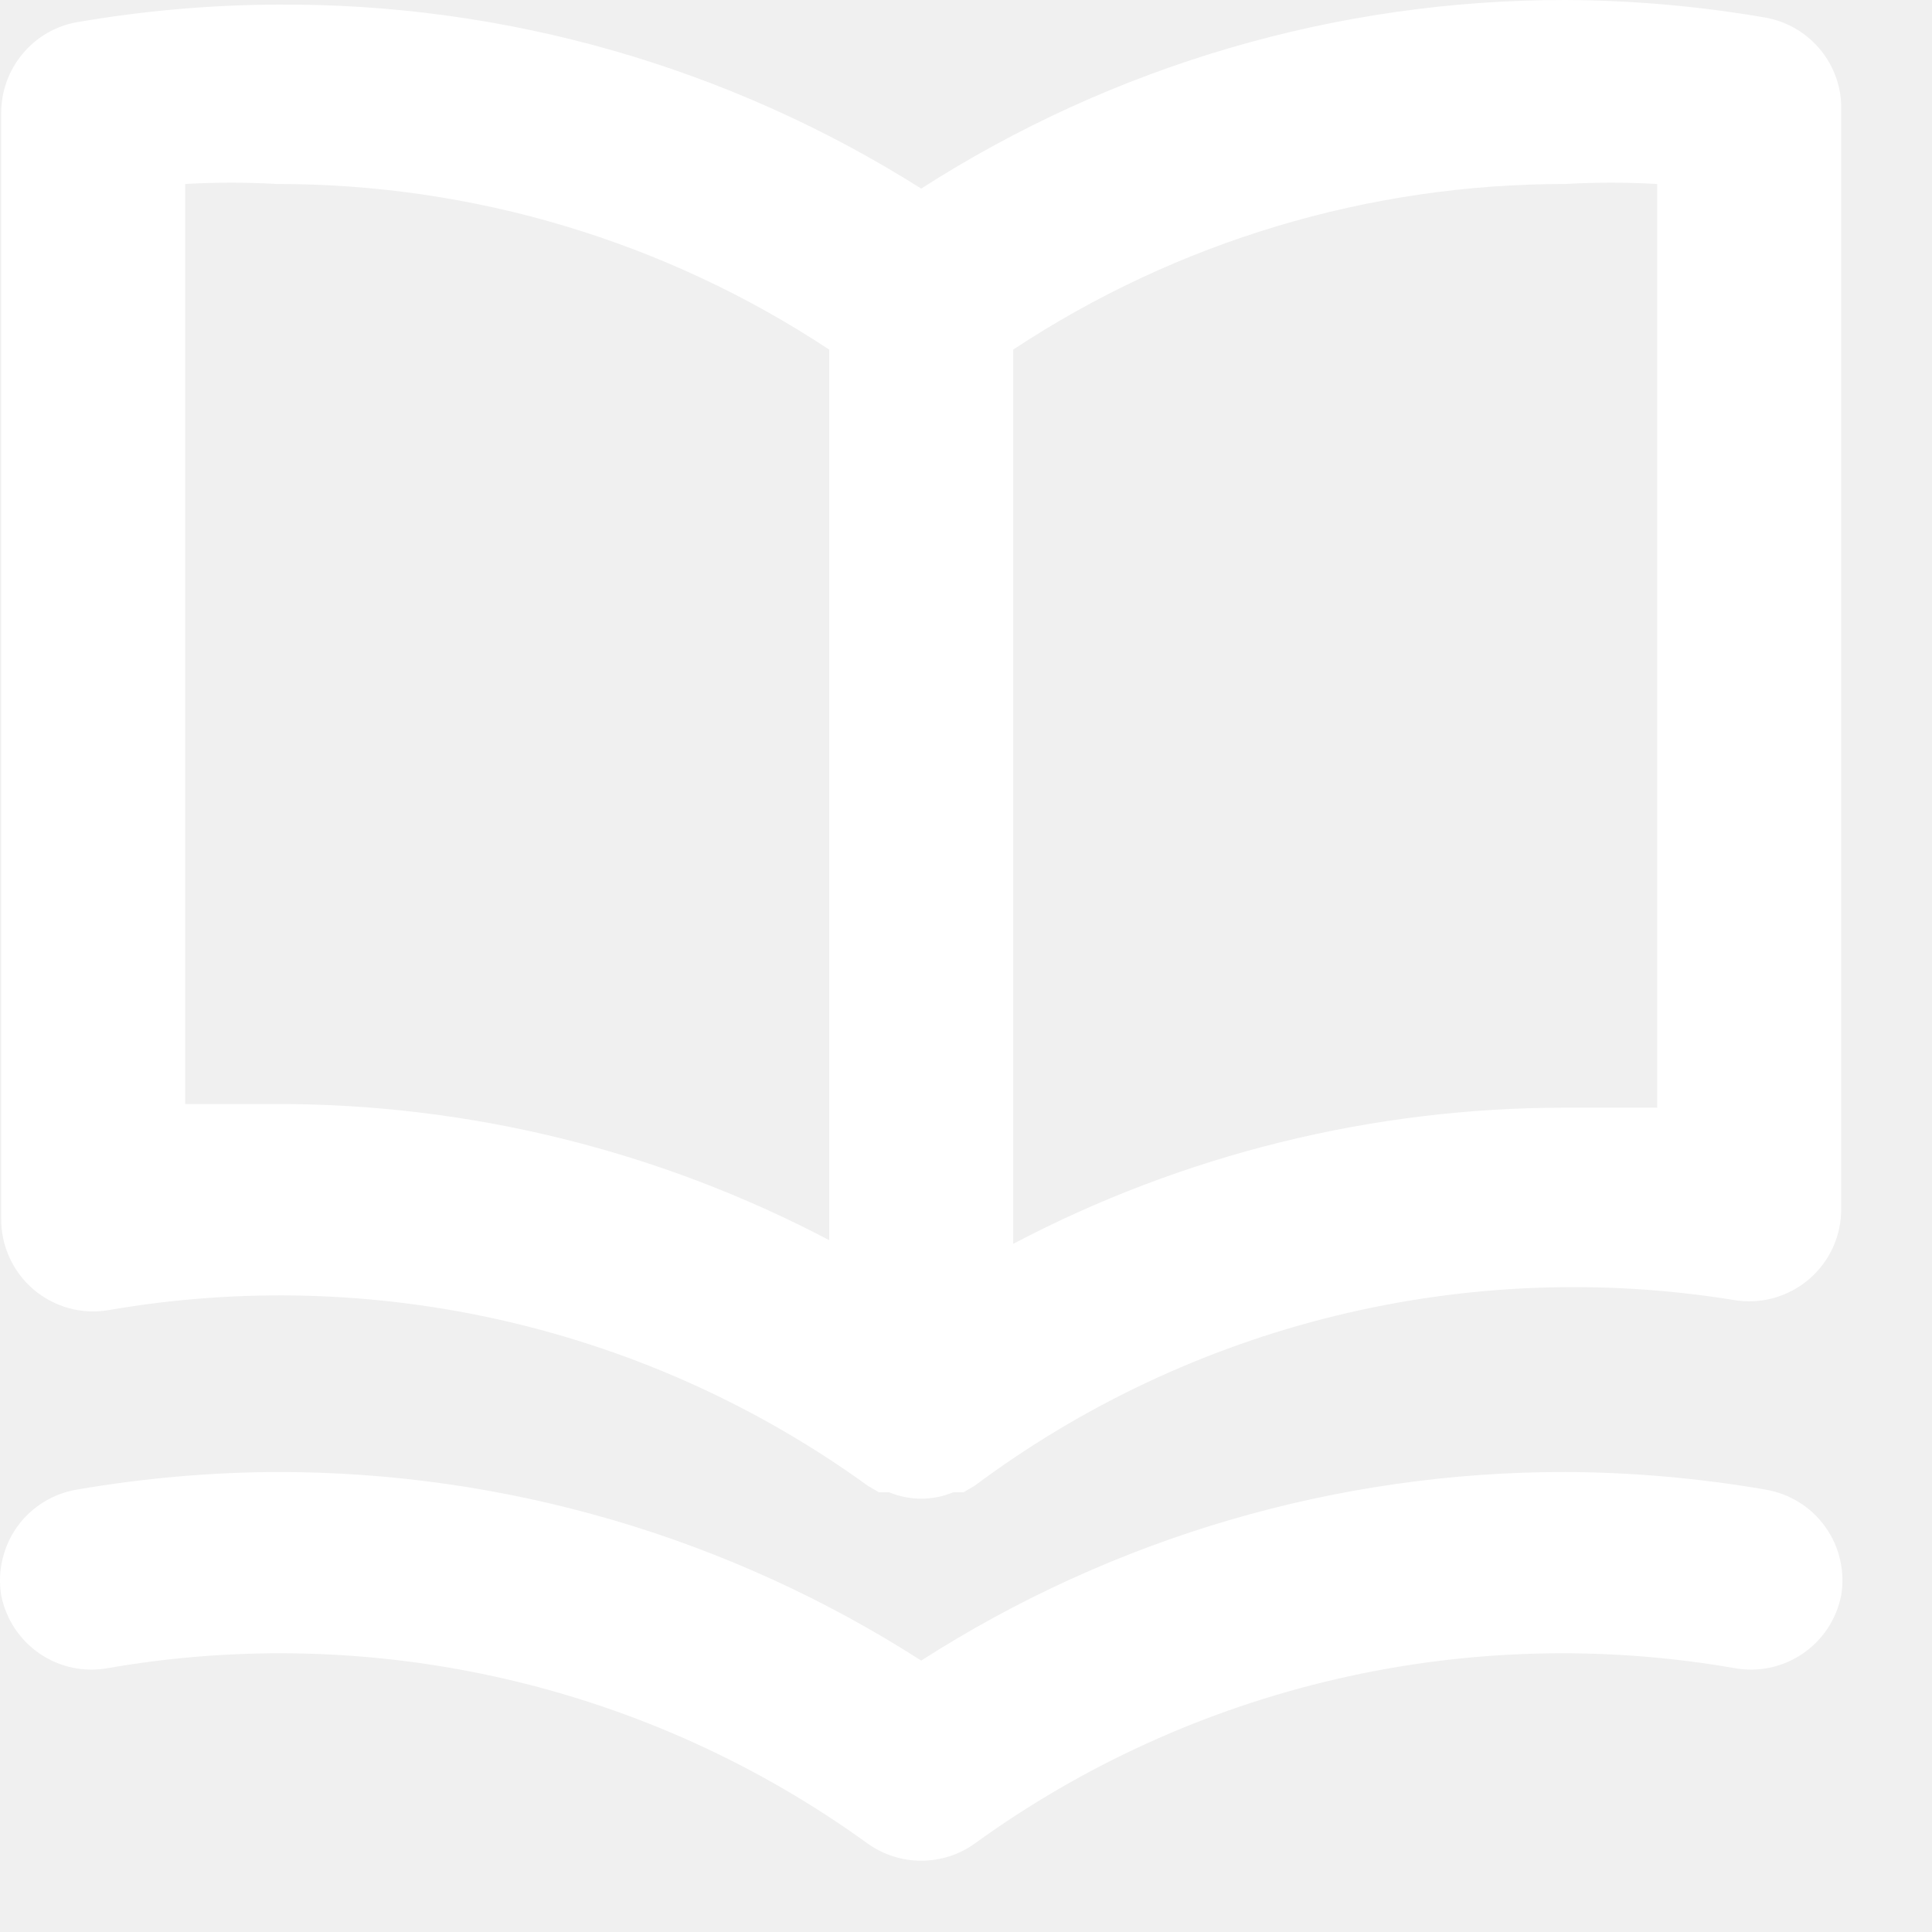
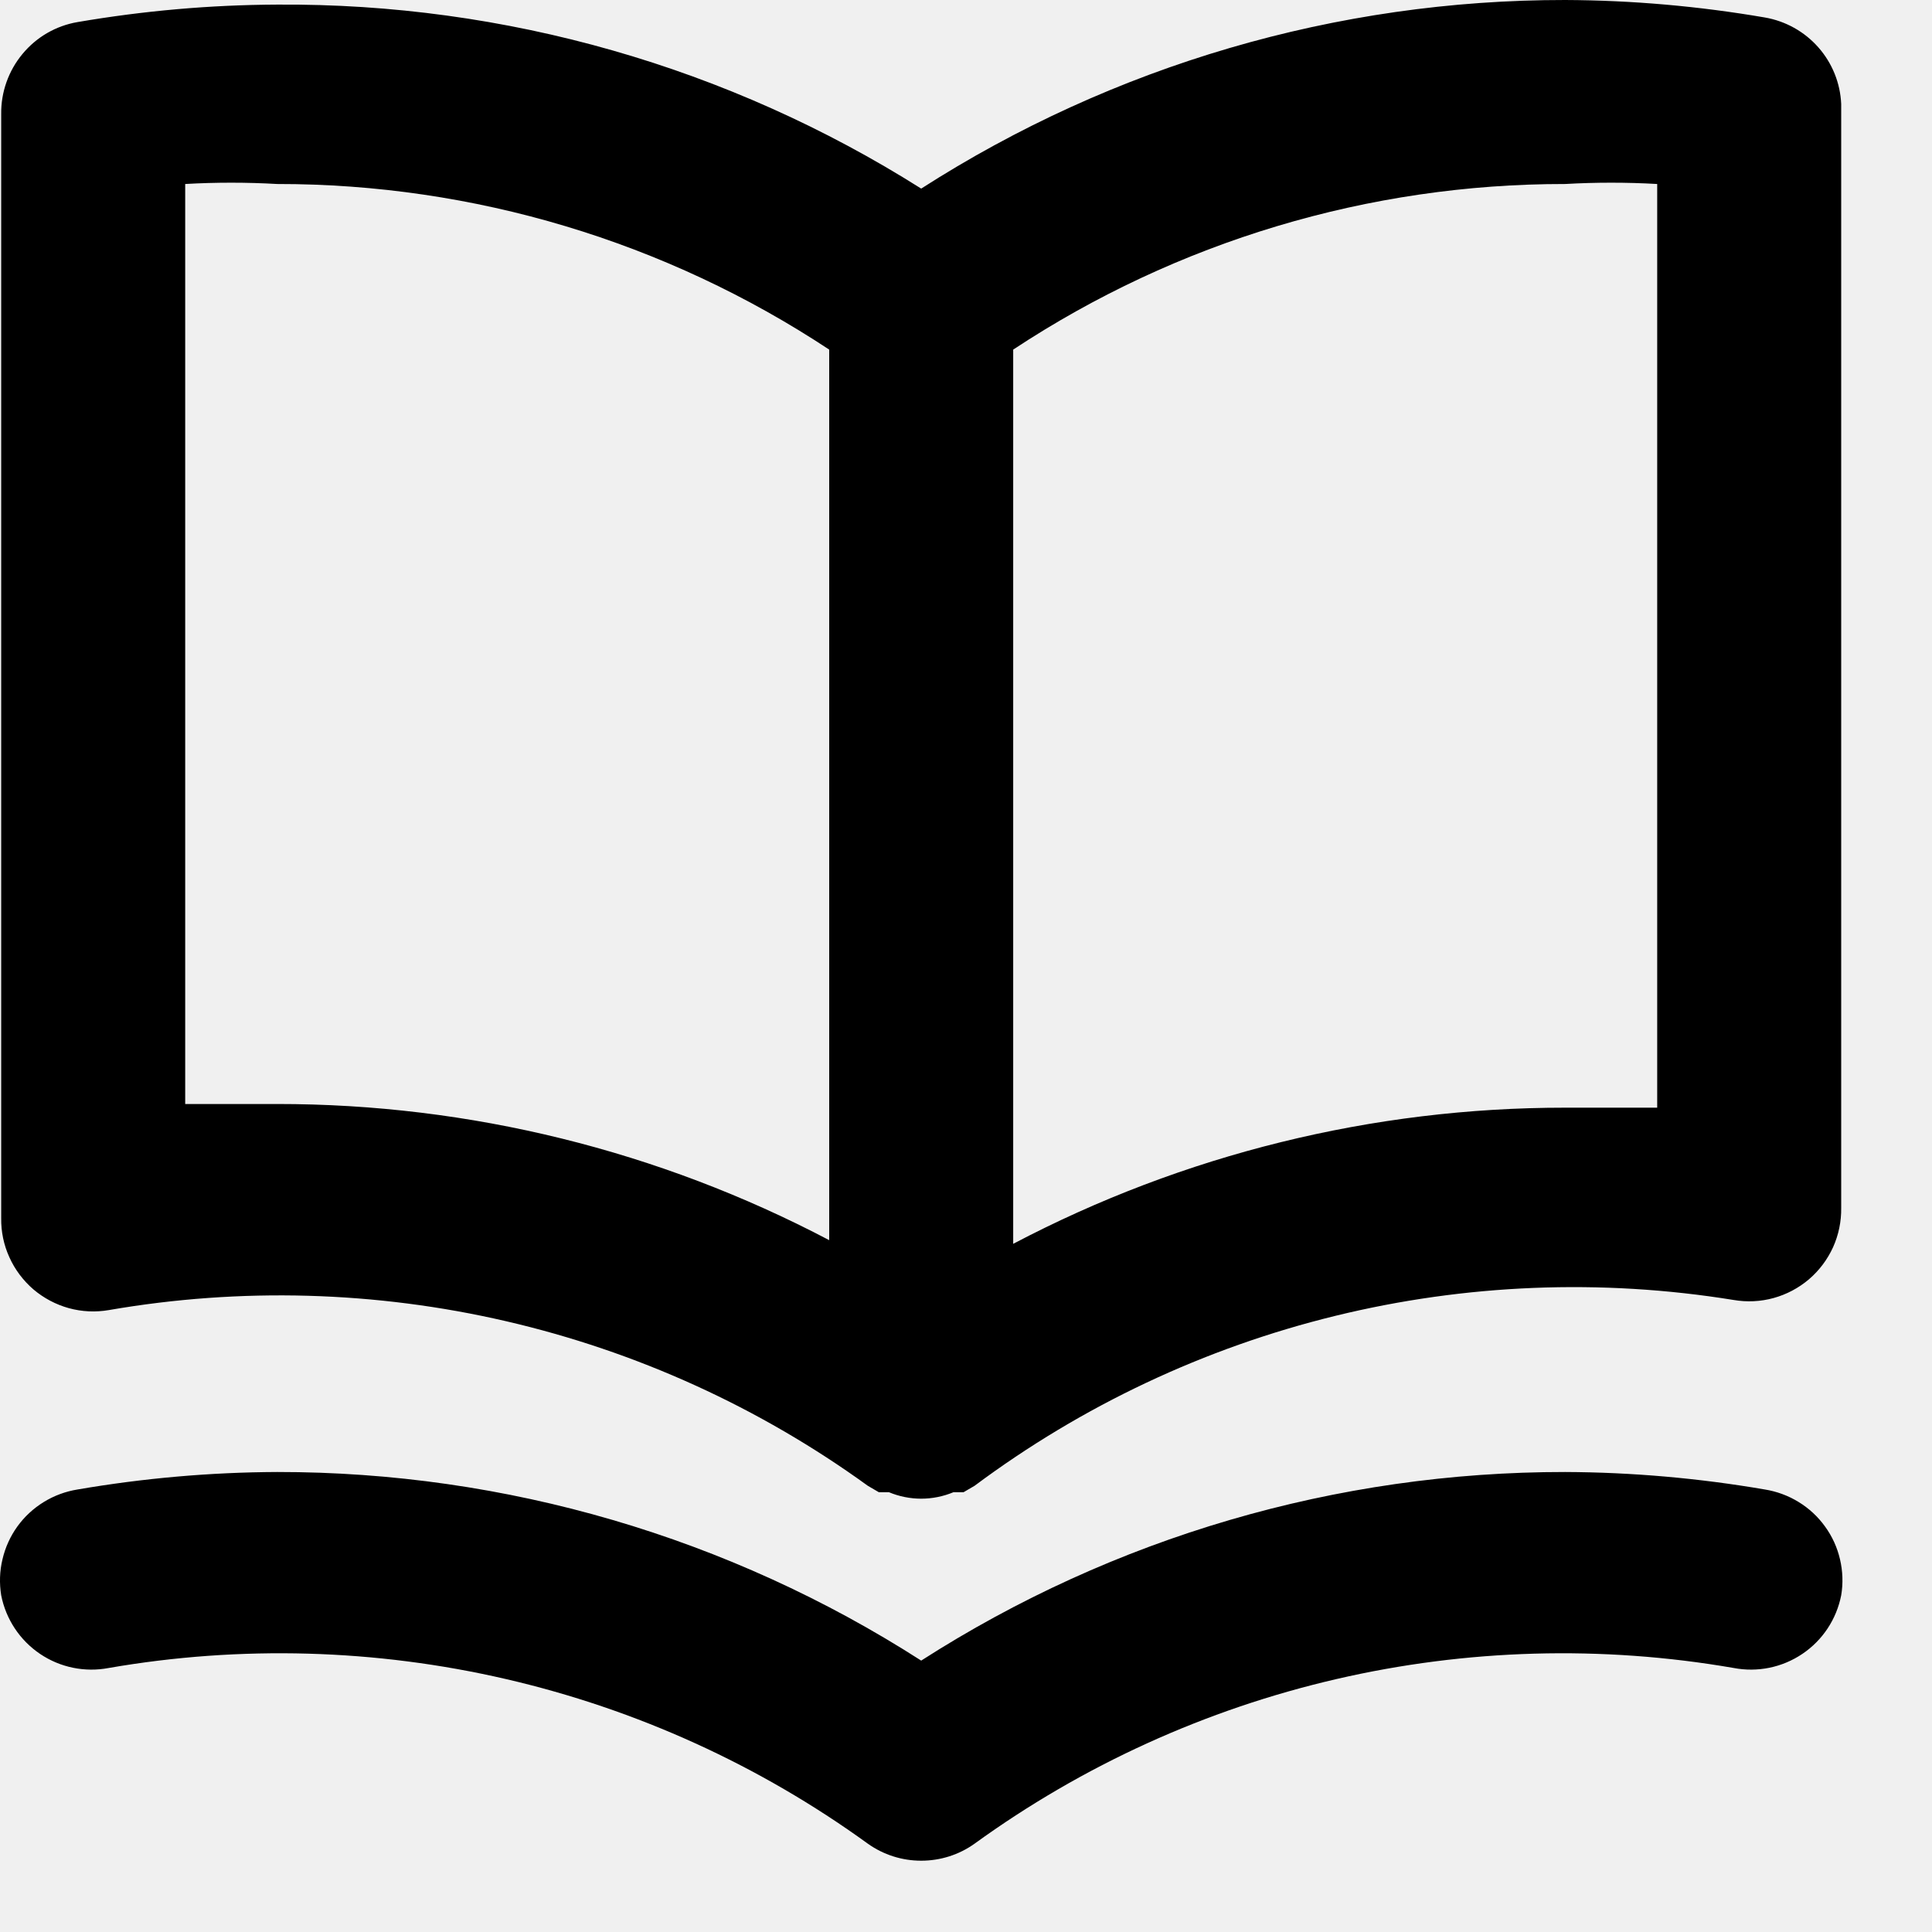
<svg xmlns="http://www.w3.org/2000/svg" width="21" height="21" viewBox="0 0 21 21" fill="none">
-   <path d="M19.183 0.19C18.466 0.067 17.741 0.003 17.013 4.35025e-06C14.532 -0.002 12.102 0.71 10.013 2.05C7.919 0.727 5.49 0.033 3.013 0.05C2.286 0.053 1.56 0.117 0.843 0.24C0.608 0.28 0.396 0.403 0.244 0.587C0.092 0.77 0.01 1.002 0.013 1.24V13.24C0.011 13.387 0.041 13.533 0.102 13.666C0.162 13.8 0.252 13.919 0.363 14.015C0.475 14.11 0.607 14.18 0.748 14.219C0.89 14.258 1.038 14.265 1.183 14.24C2.616 13.992 4.084 14.033 5.501 14.361C6.918 14.689 8.255 15.297 9.433 16.15L9.553 16.22H9.663C9.774 16.266 9.893 16.29 10.013 16.29C10.133 16.29 10.252 16.266 10.363 16.22H10.473L10.593 16.15C11.763 15.278 13.096 14.65 14.513 14.303C15.931 13.956 17.403 13.897 18.843 14.13C18.988 14.155 19.137 14.148 19.278 14.109C19.42 14.07 19.551 14 19.663 13.905C19.775 13.809 19.864 13.69 19.925 13.556C19.985 13.422 20.015 13.277 20.013 13.13V1.13C20.003 0.902 19.915 0.685 19.764 0.514C19.613 0.343 19.408 0.229 19.183 0.19ZM9.013 13.48C7.163 12.507 5.104 11.999 3.013 12C2.683 12 2.353 12 2.013 12V2C2.346 1.981 2.68 1.981 3.013 2C5.147 1.998 7.233 2.624 9.013 3.8V13.48ZM18.013 12.04C17.673 12.04 17.343 12.04 17.013 12.04C14.923 12.039 12.863 12.547 11.013 13.52V3.8C12.793 2.624 14.88 1.998 17.013 2C17.346 1.981 17.68 1.981 18.013 2V12.04ZM19.183 16.19C18.466 16.067 17.741 16.003 17.013 16C14.532 15.998 12.102 16.71 10.013 18.05C7.925 16.71 5.495 15.998 3.013 16C2.286 16.003 1.56 16.067 0.843 16.19C0.713 16.211 0.588 16.257 0.476 16.326C0.364 16.395 0.266 16.485 0.189 16.592C0.112 16.699 0.057 16.82 0.027 16.949C-0.004 17.077 -0.008 17.21 0.013 17.34C0.064 17.6 0.216 17.829 0.435 17.977C0.654 18.125 0.923 18.18 1.183 18.13C2.616 17.882 4.084 17.923 5.501 18.251C6.918 18.579 8.255 19.187 9.433 20.04C9.603 20.161 9.805 20.225 10.013 20.225C10.221 20.225 10.424 20.161 10.593 20.04C11.771 19.187 13.108 18.579 14.525 18.251C15.942 17.923 17.41 17.882 18.843 18.13C19.103 18.18 19.372 18.125 19.591 17.977C19.811 17.829 19.962 17.6 20.013 17.34C20.035 17.21 20.03 17.077 20 16.949C19.97 16.82 19.915 16.699 19.837 16.592C19.76 16.485 19.663 16.395 19.55 16.326C19.438 16.257 19.313 16.211 19.183 16.19Z" fill="white" />
+   <path d="M19.183 0.19C18.466 0.067 17.741 0.003 17.013 4.35025e-06C14.532 -0.002 12.102 0.71 10.013 2.05C7.919 0.727 5.49 0.033 3.013 0.05C2.286 0.053 1.56 0.117 0.843 0.24C0.608 0.28 0.396 0.403 0.244 0.587C0.092 0.77 0.01 1.002 0.013 1.24V13.24C0.011 13.387 0.041 13.533 0.102 13.666C0.162 13.8 0.252 13.919 0.363 14.015C0.475 14.11 0.607 14.18 0.748 14.219C0.89 14.258 1.038 14.265 1.183 14.24C2.616 13.992 4.084 14.033 5.501 14.361C6.918 14.689 8.255 15.297 9.433 16.15L9.553 16.22H9.663C9.774 16.266 9.893 16.29 10.013 16.29C10.133 16.29 10.252 16.266 10.363 16.22H10.473L10.593 16.15C11.763 15.278 13.096 14.65 14.513 14.303C15.931 13.956 17.403 13.897 18.843 14.13C18.988 14.155 19.137 14.148 19.278 14.109C19.42 14.07 19.551 14 19.663 13.905C19.775 13.809 19.864 13.69 19.925 13.556C19.985 13.422 20.015 13.277 20.013 13.13V1.13C20.003 0.902 19.915 0.685 19.764 0.514C19.613 0.343 19.408 0.229 19.183 0.19ZM9.013 13.48C7.163 12.507 5.104 11.999 3.013 12C2.683 12 2.353 12 2.013 12V2C2.346 1.981 2.68 1.981 3.013 2C5.147 1.998 7.233 2.624 9.013 3.8V13.48ZM18.013 12.04C17.673 12.04 17.343 12.04 17.013 12.04C14.923 12.039 12.863 12.547 11.013 13.52V3.8C12.793 2.624 14.88 1.998 17.013 2C17.346 1.981 17.68 1.981 18.013 2V12.04ZM19.183 16.19C18.466 16.067 17.741 16.003 17.013 16C14.532 15.998 12.102 16.71 10.013 18.05C7.925 16.71 5.495 15.998 3.013 16C2.286 16.003 1.56 16.067 0.843 16.19C0.713 16.211 0.588 16.257 0.476 16.326C0.364 16.395 0.266 16.485 0.189 16.592C0.112 16.699 0.057 16.82 0.027 16.949C-0.004 17.077 -0.008 17.21 0.013 17.34C0.064 17.6 0.216 17.829 0.435 17.977C0.654 18.125 0.923 18.18 1.183 18.13C2.616 17.882 4.084 17.923 5.501 18.251C6.918 18.579 8.255 19.187 9.433 20.04C9.603 20.161 9.805 20.225 10.013 20.225C10.221 20.225 10.424 20.161 10.593 20.04C11.771 19.187 13.108 18.579 14.525 18.251C15.942 17.923 17.41 17.882 18.843 18.13C19.103 18.18 19.372 18.125 19.591 17.977C19.811 17.829 19.962 17.6 20.013 17.34C20.035 17.21 20.03 17.077 20 16.949C19.97 16.82 19.915 16.699 19.837 16.592C19.76 16.485 19.663 16.395 19.55 16.326C19.438 16.257 19.313 16.211 19.183 16.19Z" fill="currentColor" />
</svg>
